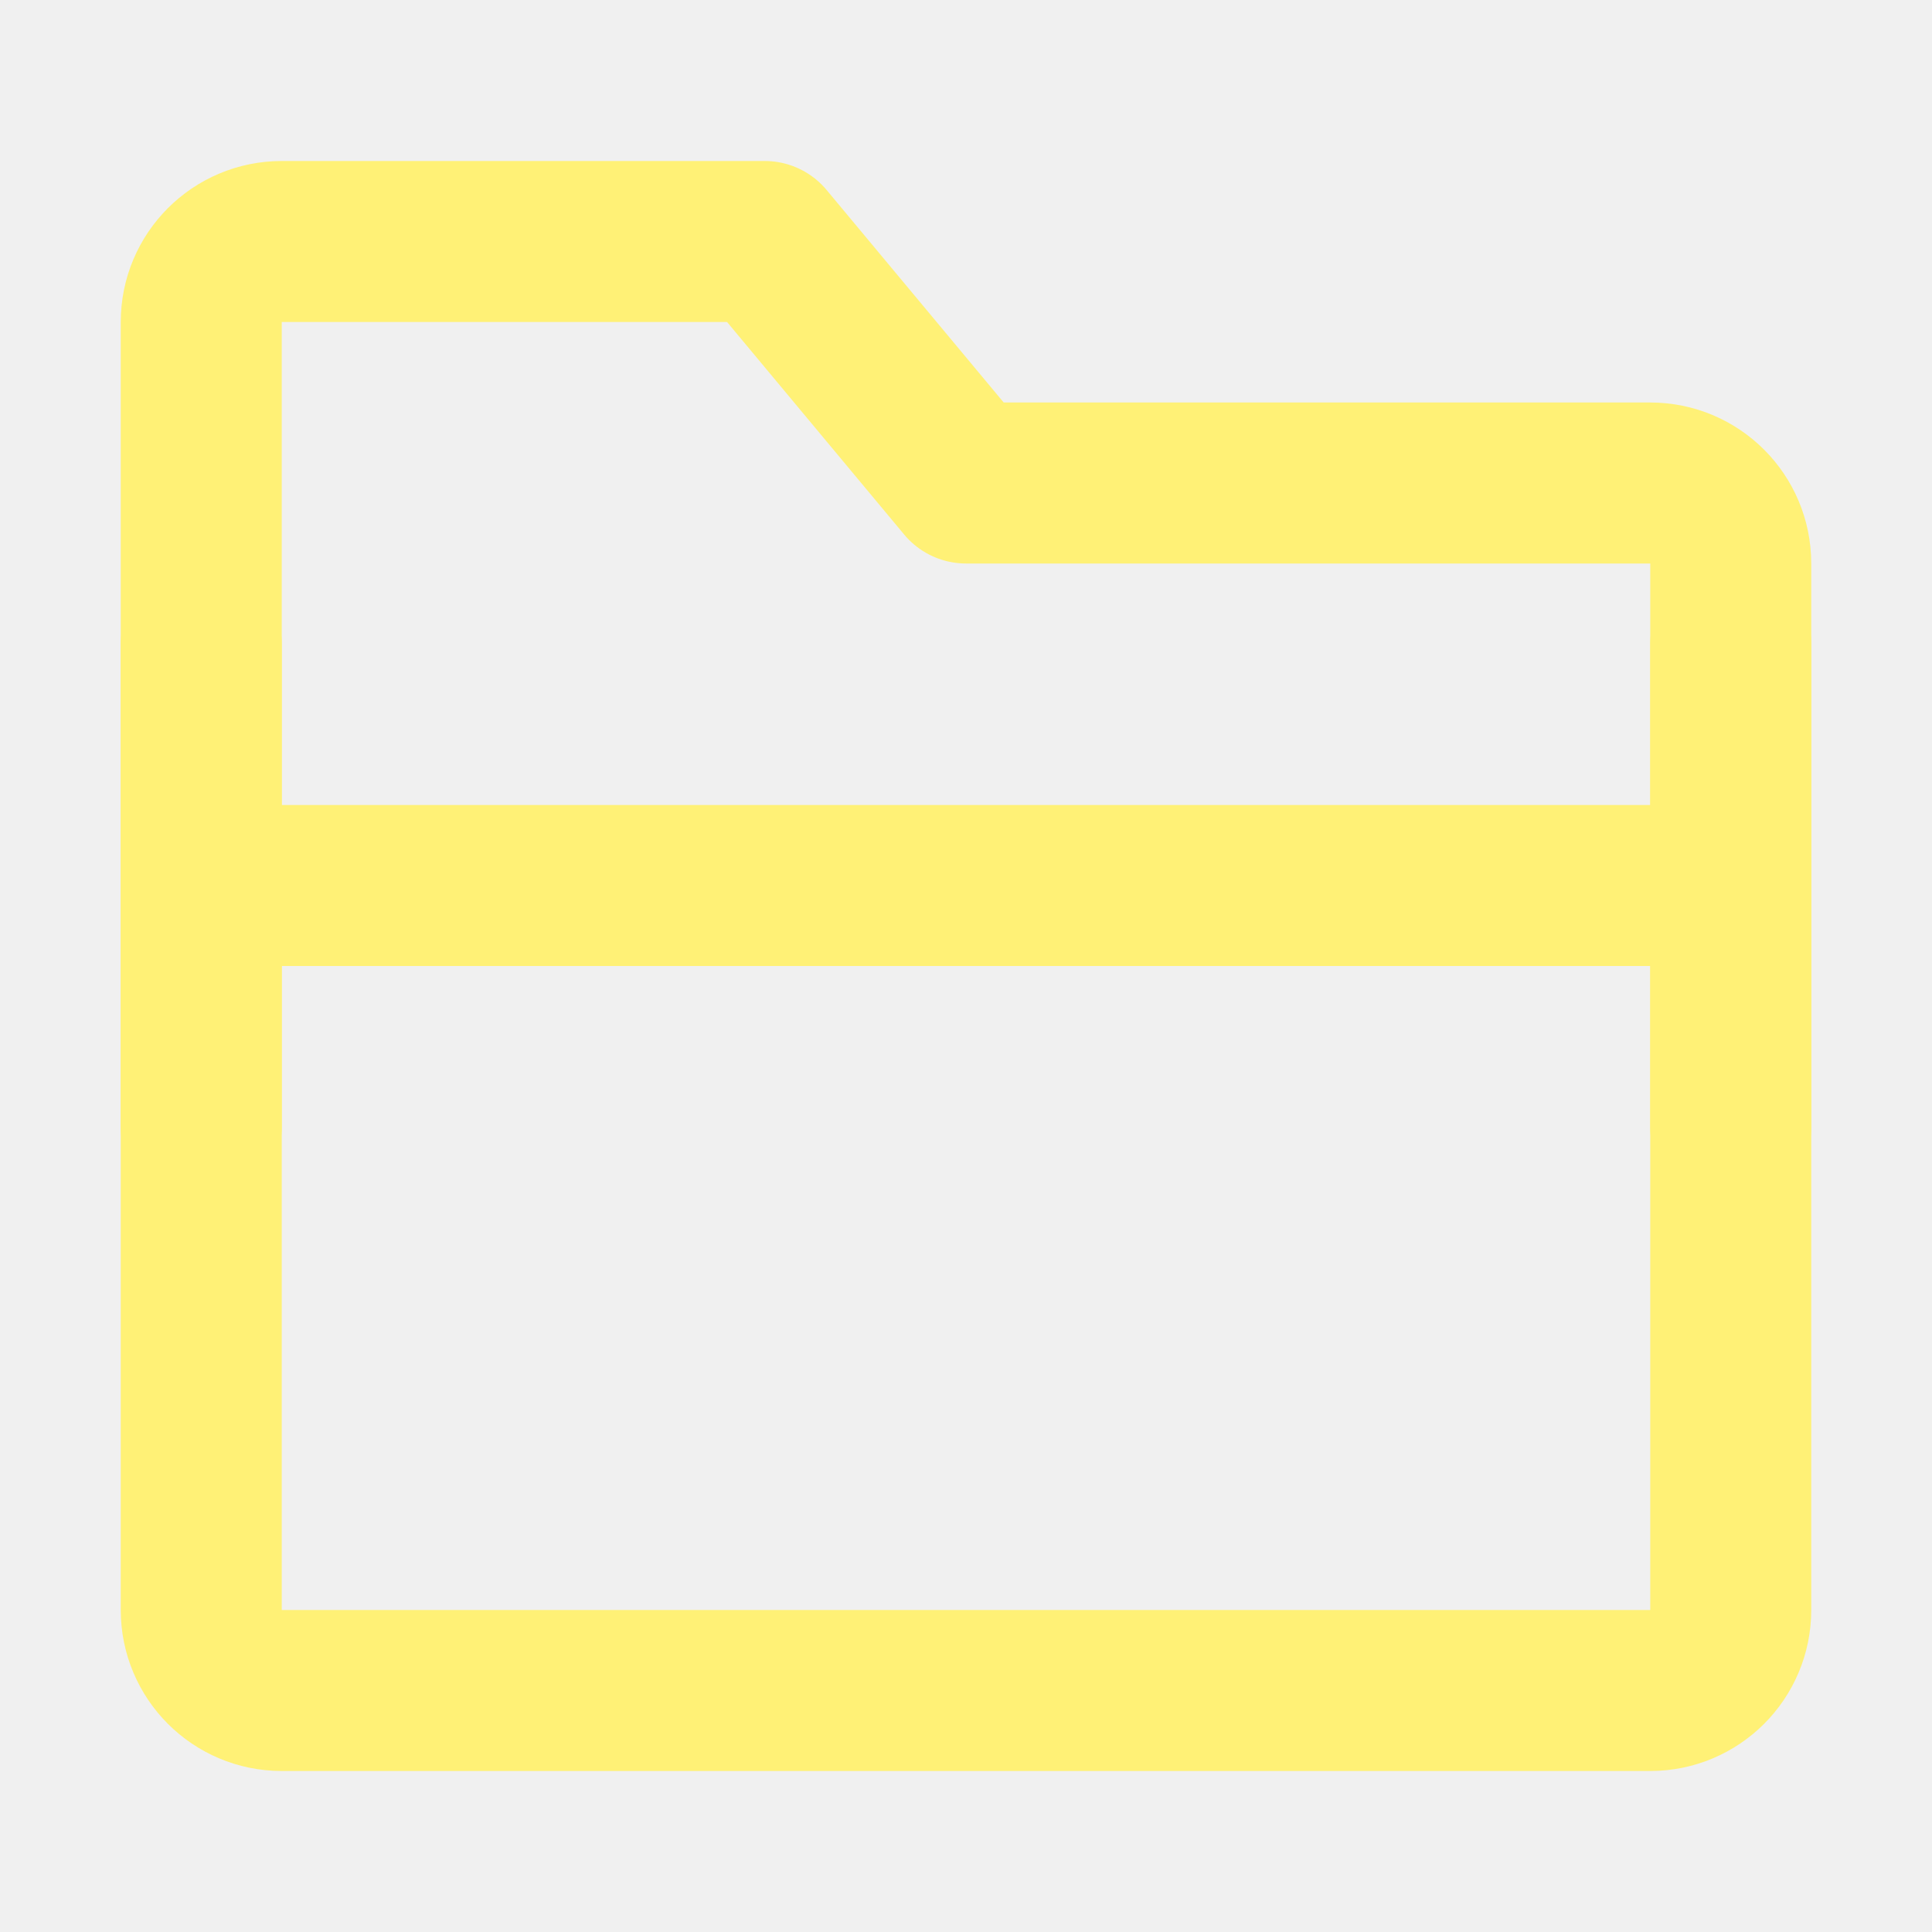
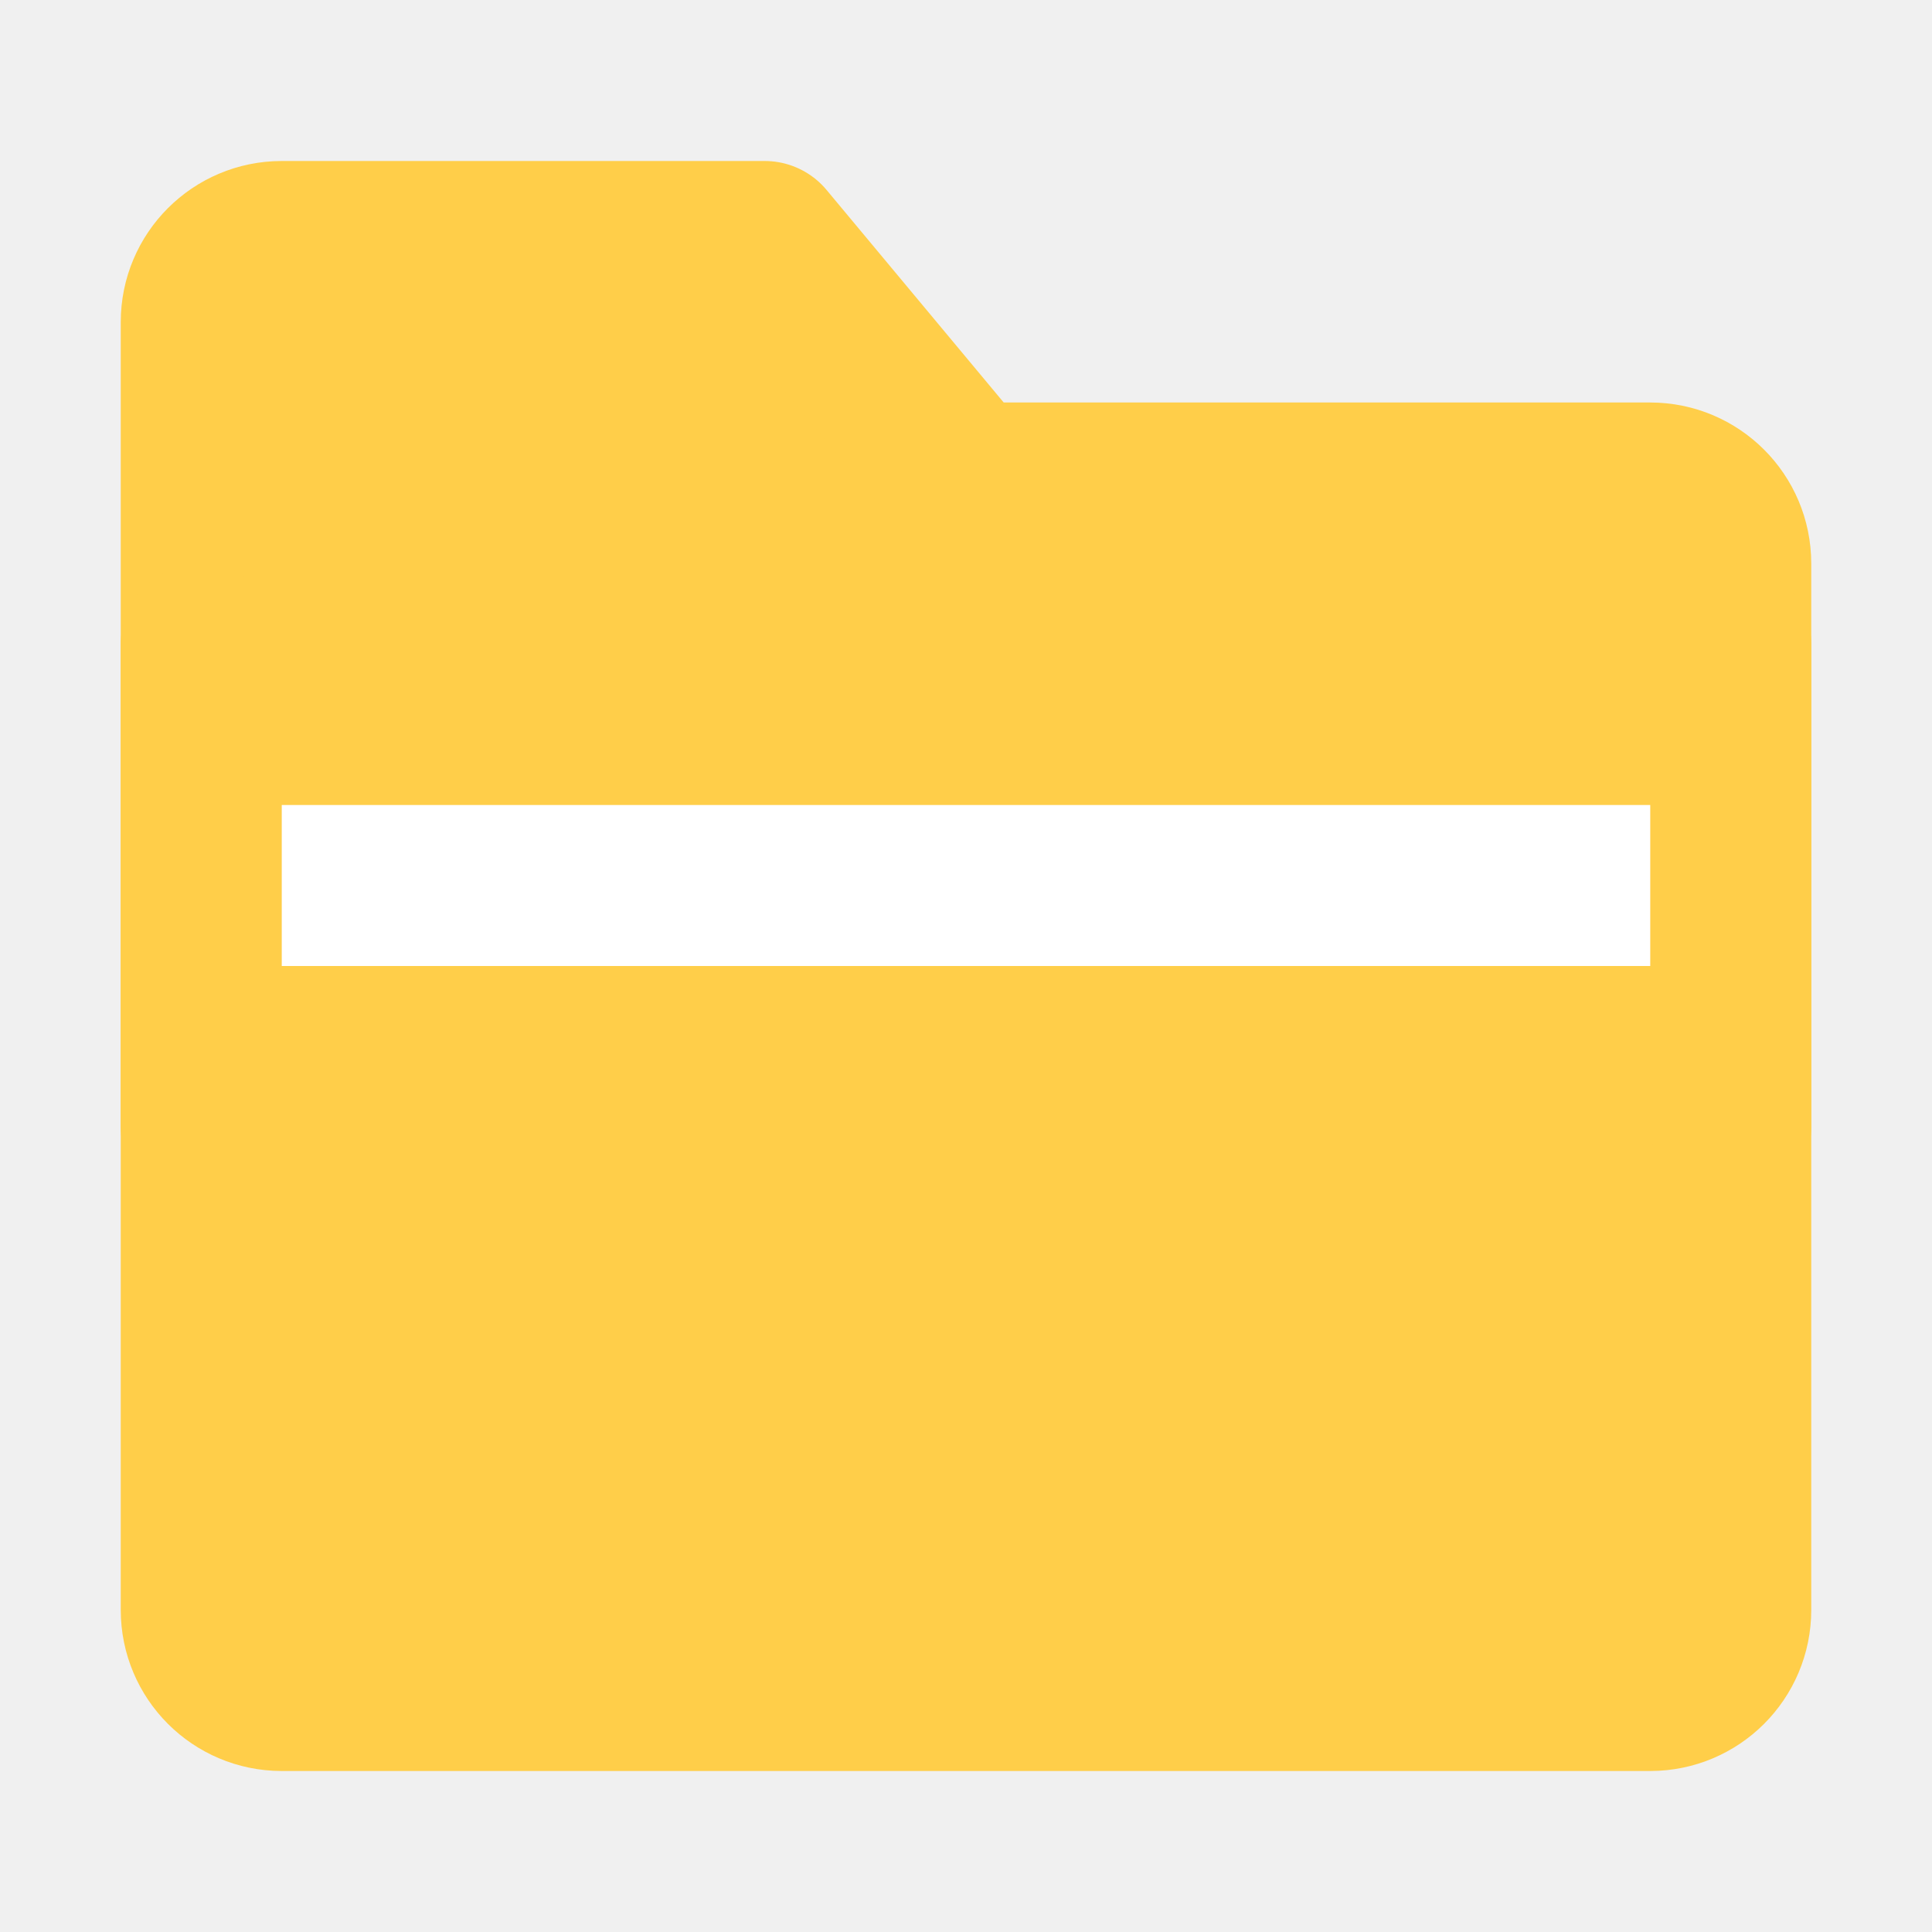
- <svg xmlns="http://www.w3.org/2000/svg" width="25" height="25" viewBox="0 0 48 48" fill="none">
-   <path d="M5 8C5 6.895 5.895 6 7 6H19L24 12H41C42.105 12 43 12.895 43 14V40C43 41.105 42.105 42 41 42H7C5.895 42 5 41.105 5 40V8Z" fill="none" stroke="#FFF176" stroke-width="4" stroke-linejoin="round" />
-   <path d="M43 22H5" stroke="#FFF176" stroke-width="4" stroke-linejoin="round" />
-   <path d="M5 16V28" stroke="#FFF176" stroke-width="4" stroke-linecap="round" stroke-linejoin="round" />
-   <path d="M43 16V28" stroke="#FFF176" stroke-width="4" stroke-linecap="round" stroke-linejoin="round" />
+ <svg xmlns="http://www.w3.org/2000/svg" fill="none" viewBox="0 0 48 48">
+   <path stroke-linejoin="round" stroke-width="4" stroke="#FFCE49" fill="#FFCE49" d="M5 8a2 2 0 0 1 2-2h12l5 6h17a2 2 0 0 1 2 2v26a2 2 0 0 1-2 2H7a2 2 0 0 1-2-2V8Z" data-follow-fill="#FFCE49" data-follow-stroke="#FFCE49" />
+   <path stroke-linejoin="round" stroke-width="4" stroke="#FFF" d="M43 22H5" />
+   <path stroke-linejoin="round" stroke-linecap="round" stroke-width="4" stroke="#FFCE49" d="M5 16v12M43 16v12" data-follow-stroke="#FFCE49" />
</svg>
